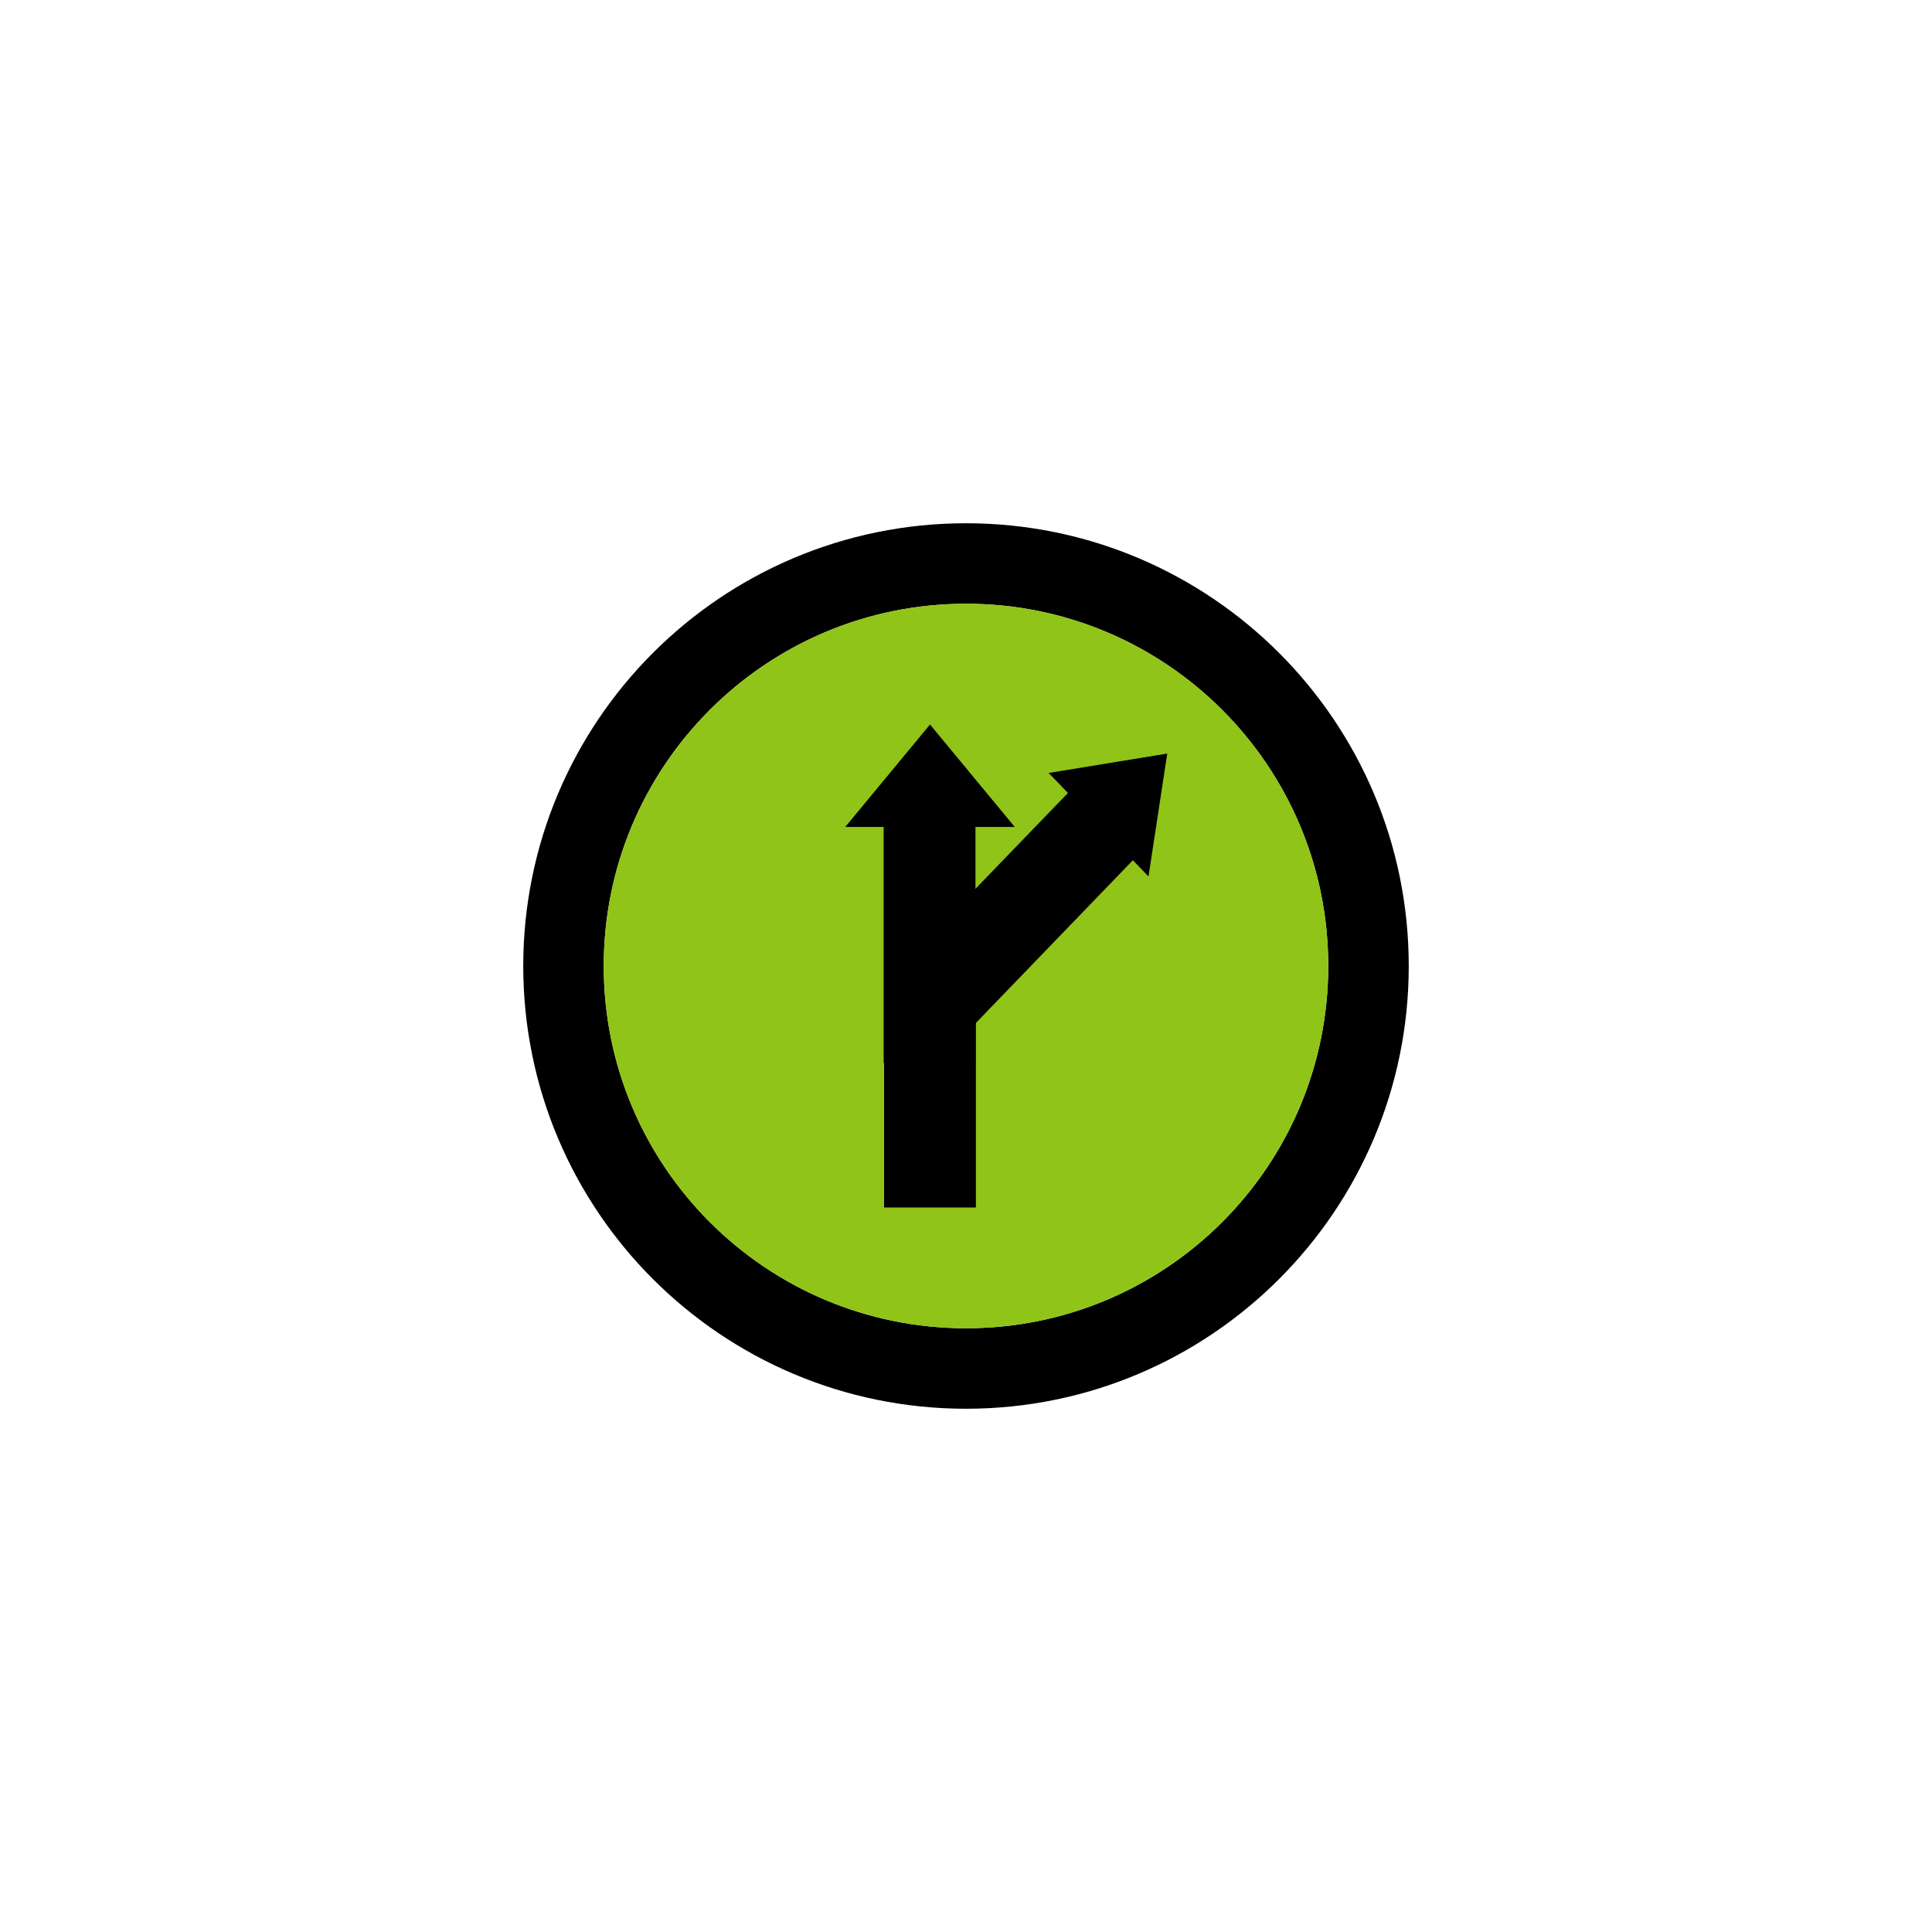
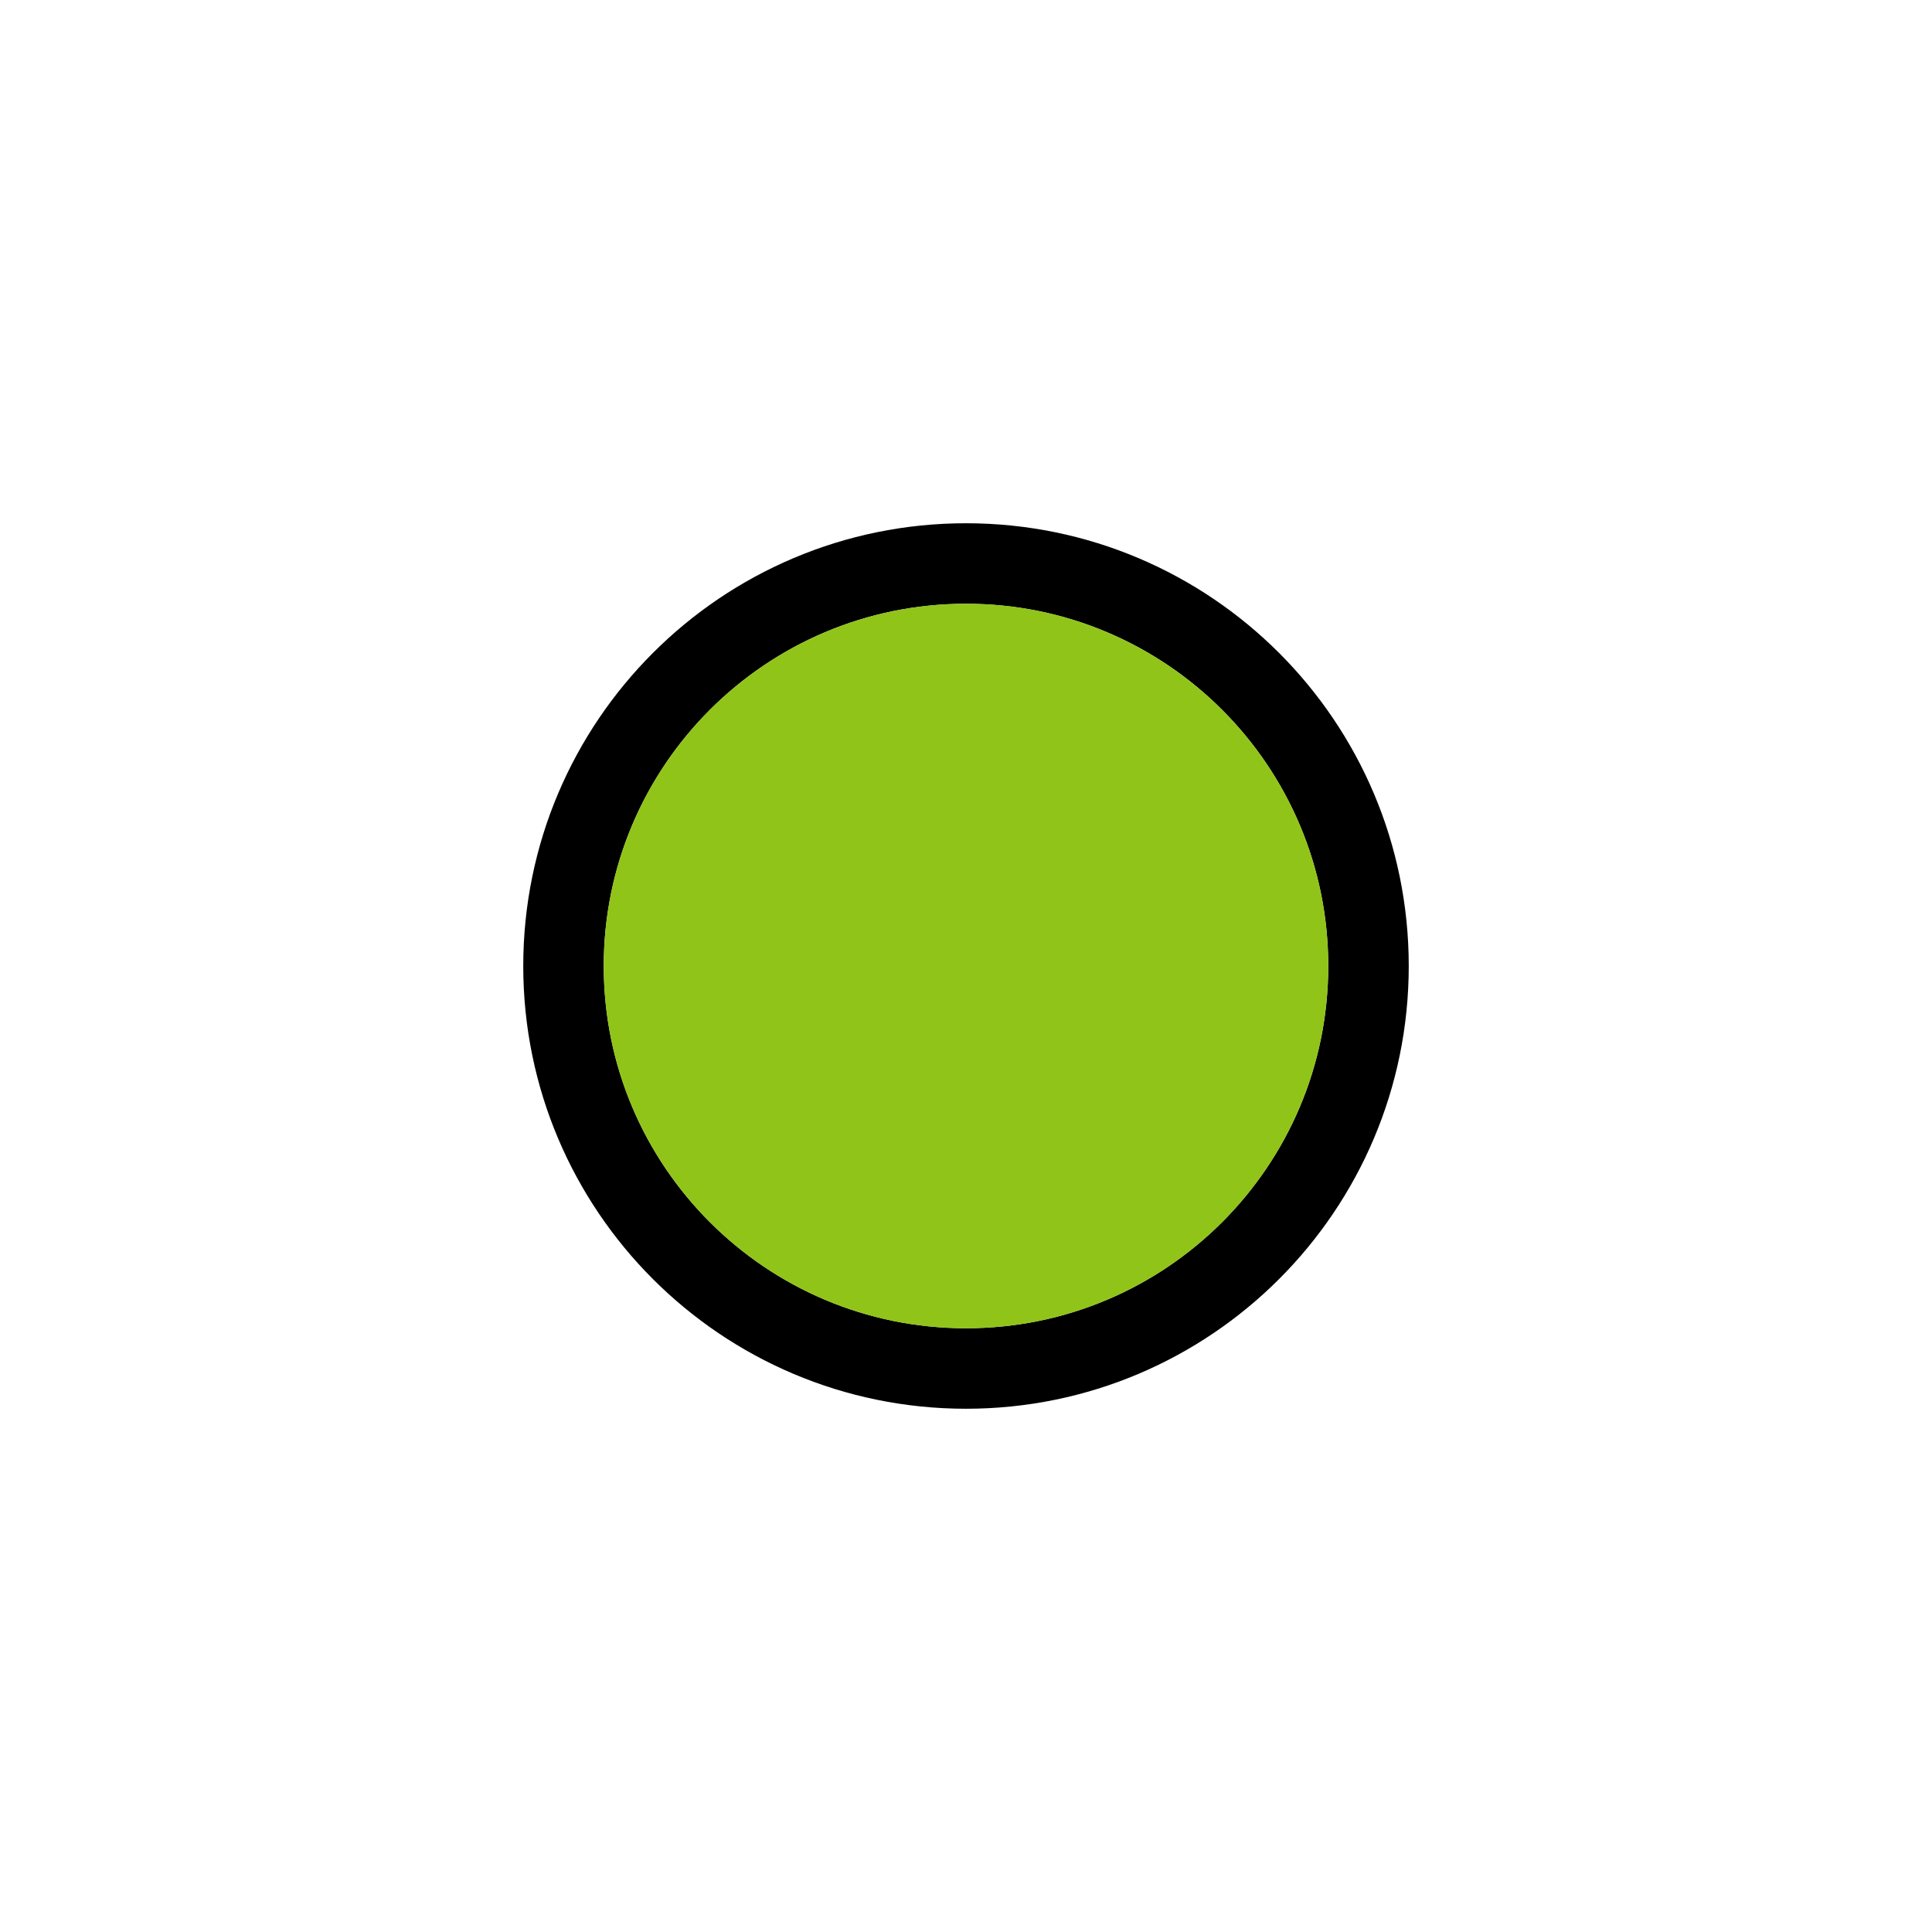
<svg xmlns="http://www.w3.org/2000/svg" width="48" height="48" viewBox="0 0 48 48" fill="none">
  <g>
    <g>
      <g>
        <circle id="ButtonOutline" stroke="#000000" stroke-width="2" cx="24" cy="24" r="10" />
        <circle id="Button" fill="#90C418" cx="24" cy="24" r="9" />
      </g>
    </g>
-     <g transform="translate(21 18)">
-       <g>
-         <g>
-           <rect id="Indicator" width="2.281" height="5.909" fill="#000000" fill-rule="evenodd" transform="translate(0.954 2.5)" />
-           <path id="Indicator" d="M4.032 0L5.645 1.671L1.613 5.85L0 4.178L4.032 0Z" fill="#000000" fill-rule="evenodd" transform="translate(1.564 1.636)" />
-           <path id="Indicator" d="M0 2.545C0 2.545 2.106 0 2.106 0L4.211 2.545C4.211 2.545 0 2.545 0 2.545Z" fill="#000000" />
-           <path id="Indicator" d="M0 0.482C0 0.482 2.947 0 2.947 0L2.481 3.053C2.481 3.053 0 0.482 0 0.482Z" fill="#000000" transform="translate(5.053 0.722)" />
-           <rect id="Indicator" width="2.281" height="5.727" fill="#000000" fill-rule="evenodd" transform="translate(0.965 6.273)" />
-         </g>
-       </g>
-     </g>
  </g>
</svg>
